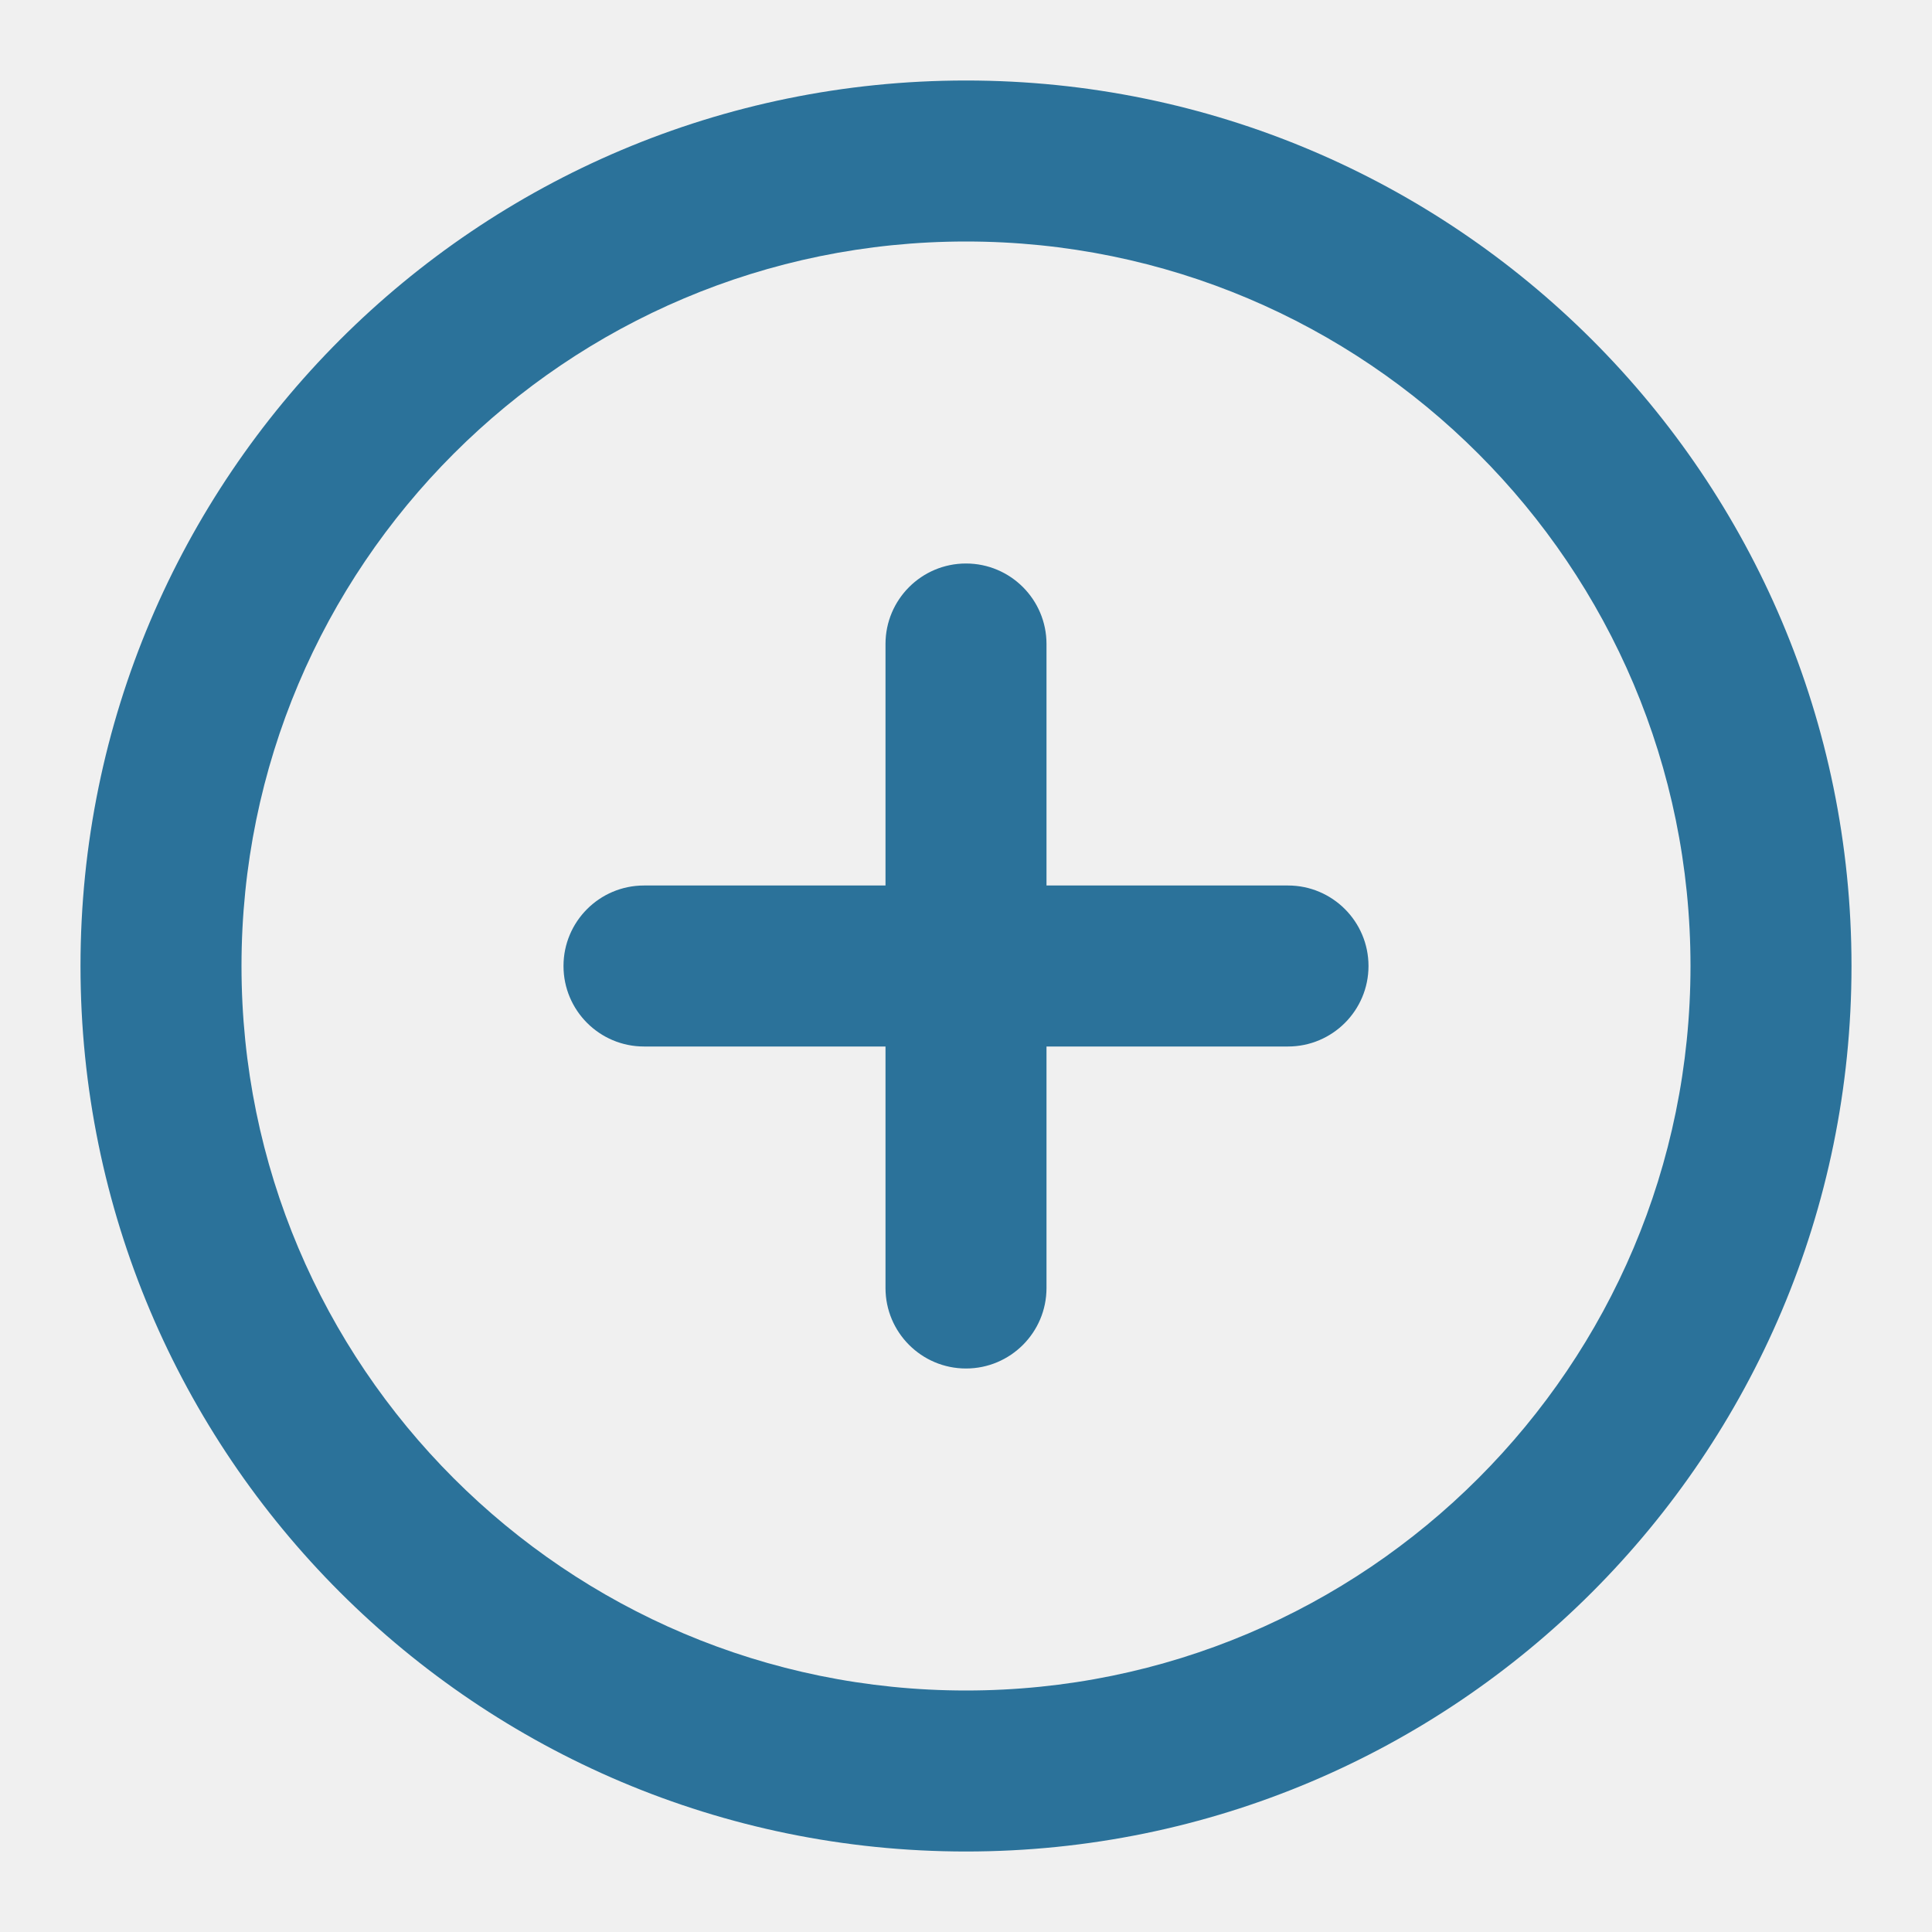
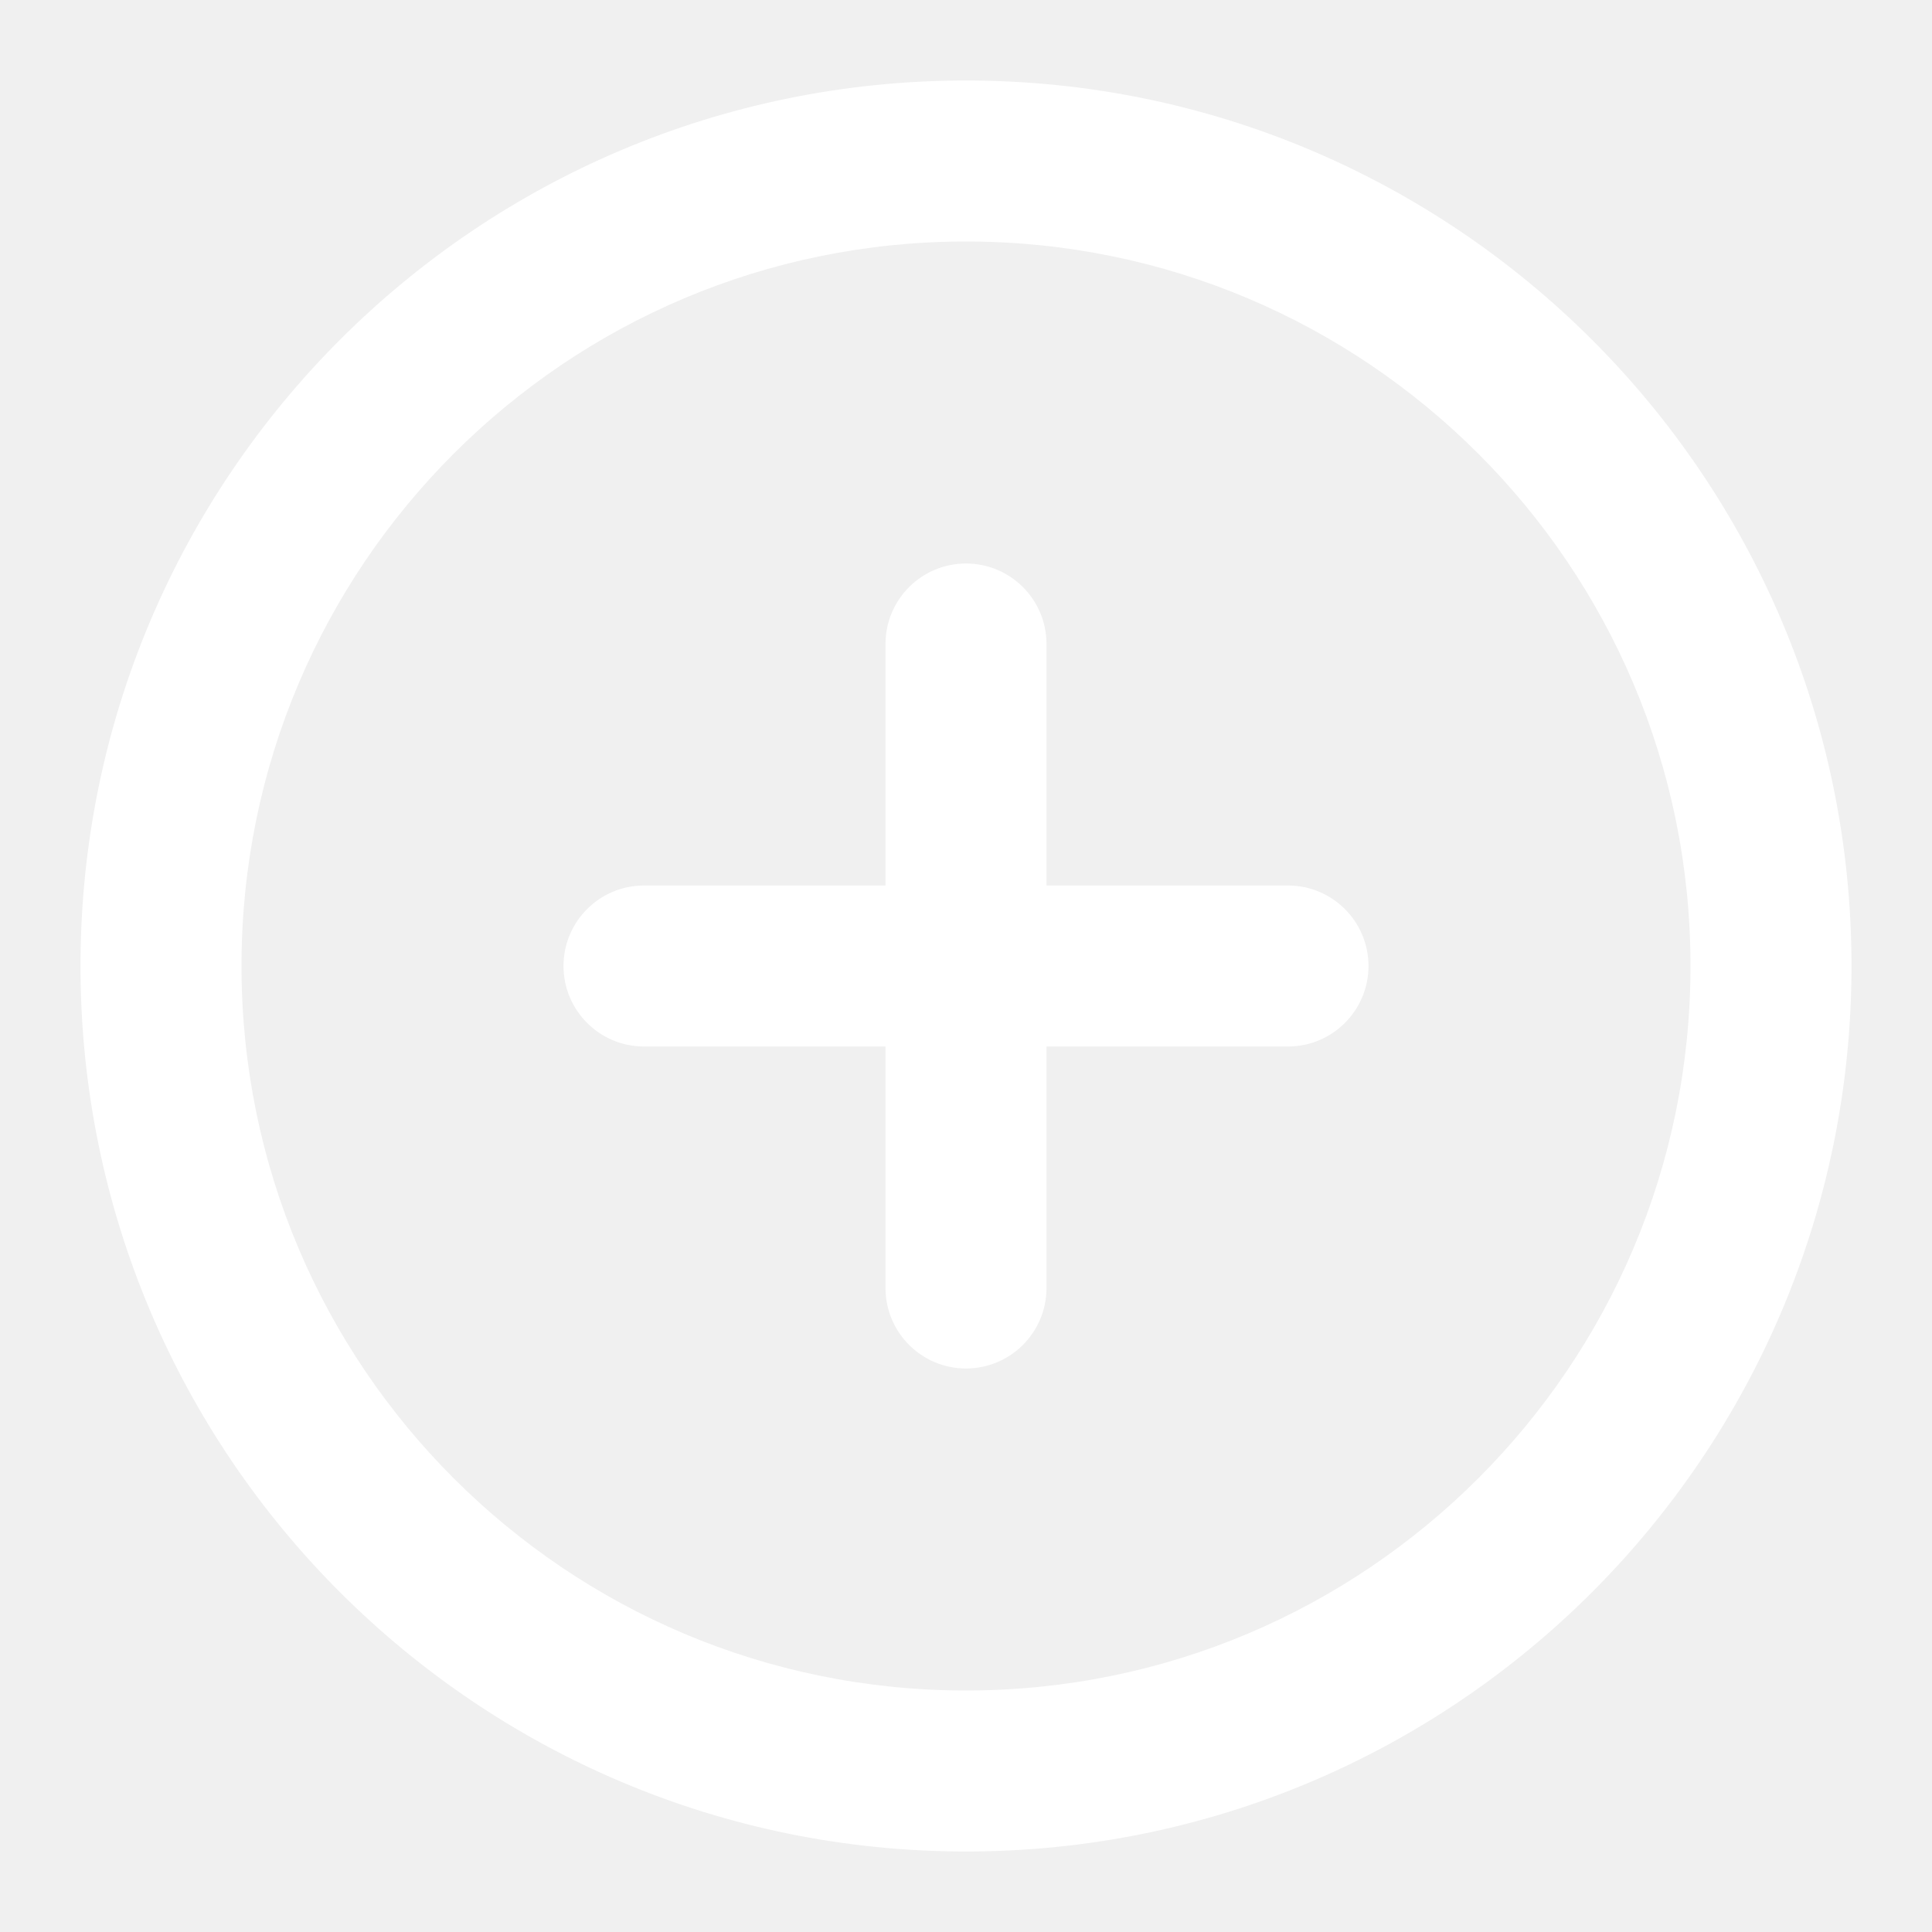
- <svg xmlns="http://www.w3.org/2000/svg" version="1.1" fill="#2B729A" width="24" height="24" viewBox="0 0 24 24">
+ <svg xmlns="http://www.w3.org/2000/svg" version="1.1" fill="#fff" width="24" height="24" viewBox="0 0 24 24">
  <path d="M23 12c0-3.037-1.232-5.789-3.222-7.778s-4.741-3.222-7.778-3.222-5.789 1.232-7.778 3.222-3.222 4.741-3.222 7.778 1.232 5.789 3.222 7.778 4.741 3.222 7.778 3.222 5.789-1.232 7.778-3.222 3.222-4.741 3.222-7.778zM21 12c0 2.486-1.006 4.734-2.636 6.364s-3.878 2.636-6.364 2.636-4.734-1.006-6.364-2.636-2.636-3.878-2.636-6.364 1.006-4.734 2.636-6.364 3.878-2.636 6.364-2.636 4.734 1.006 6.364 2.636 2.636 3.878 2.636 6.364zM8 13h3v3c0 0.552 0.448 1 1 1s1-0.448 1-1v-3h3c0.552 0 1-0.448 1-1s-0.448-1-1-1h-3v-3c0-0.552-0.448-1-1-1s-1 0.448-1 1v3h-3c-0.552 0-1 0.448-1 1s0.448 1 1 1z" />
</svg>
